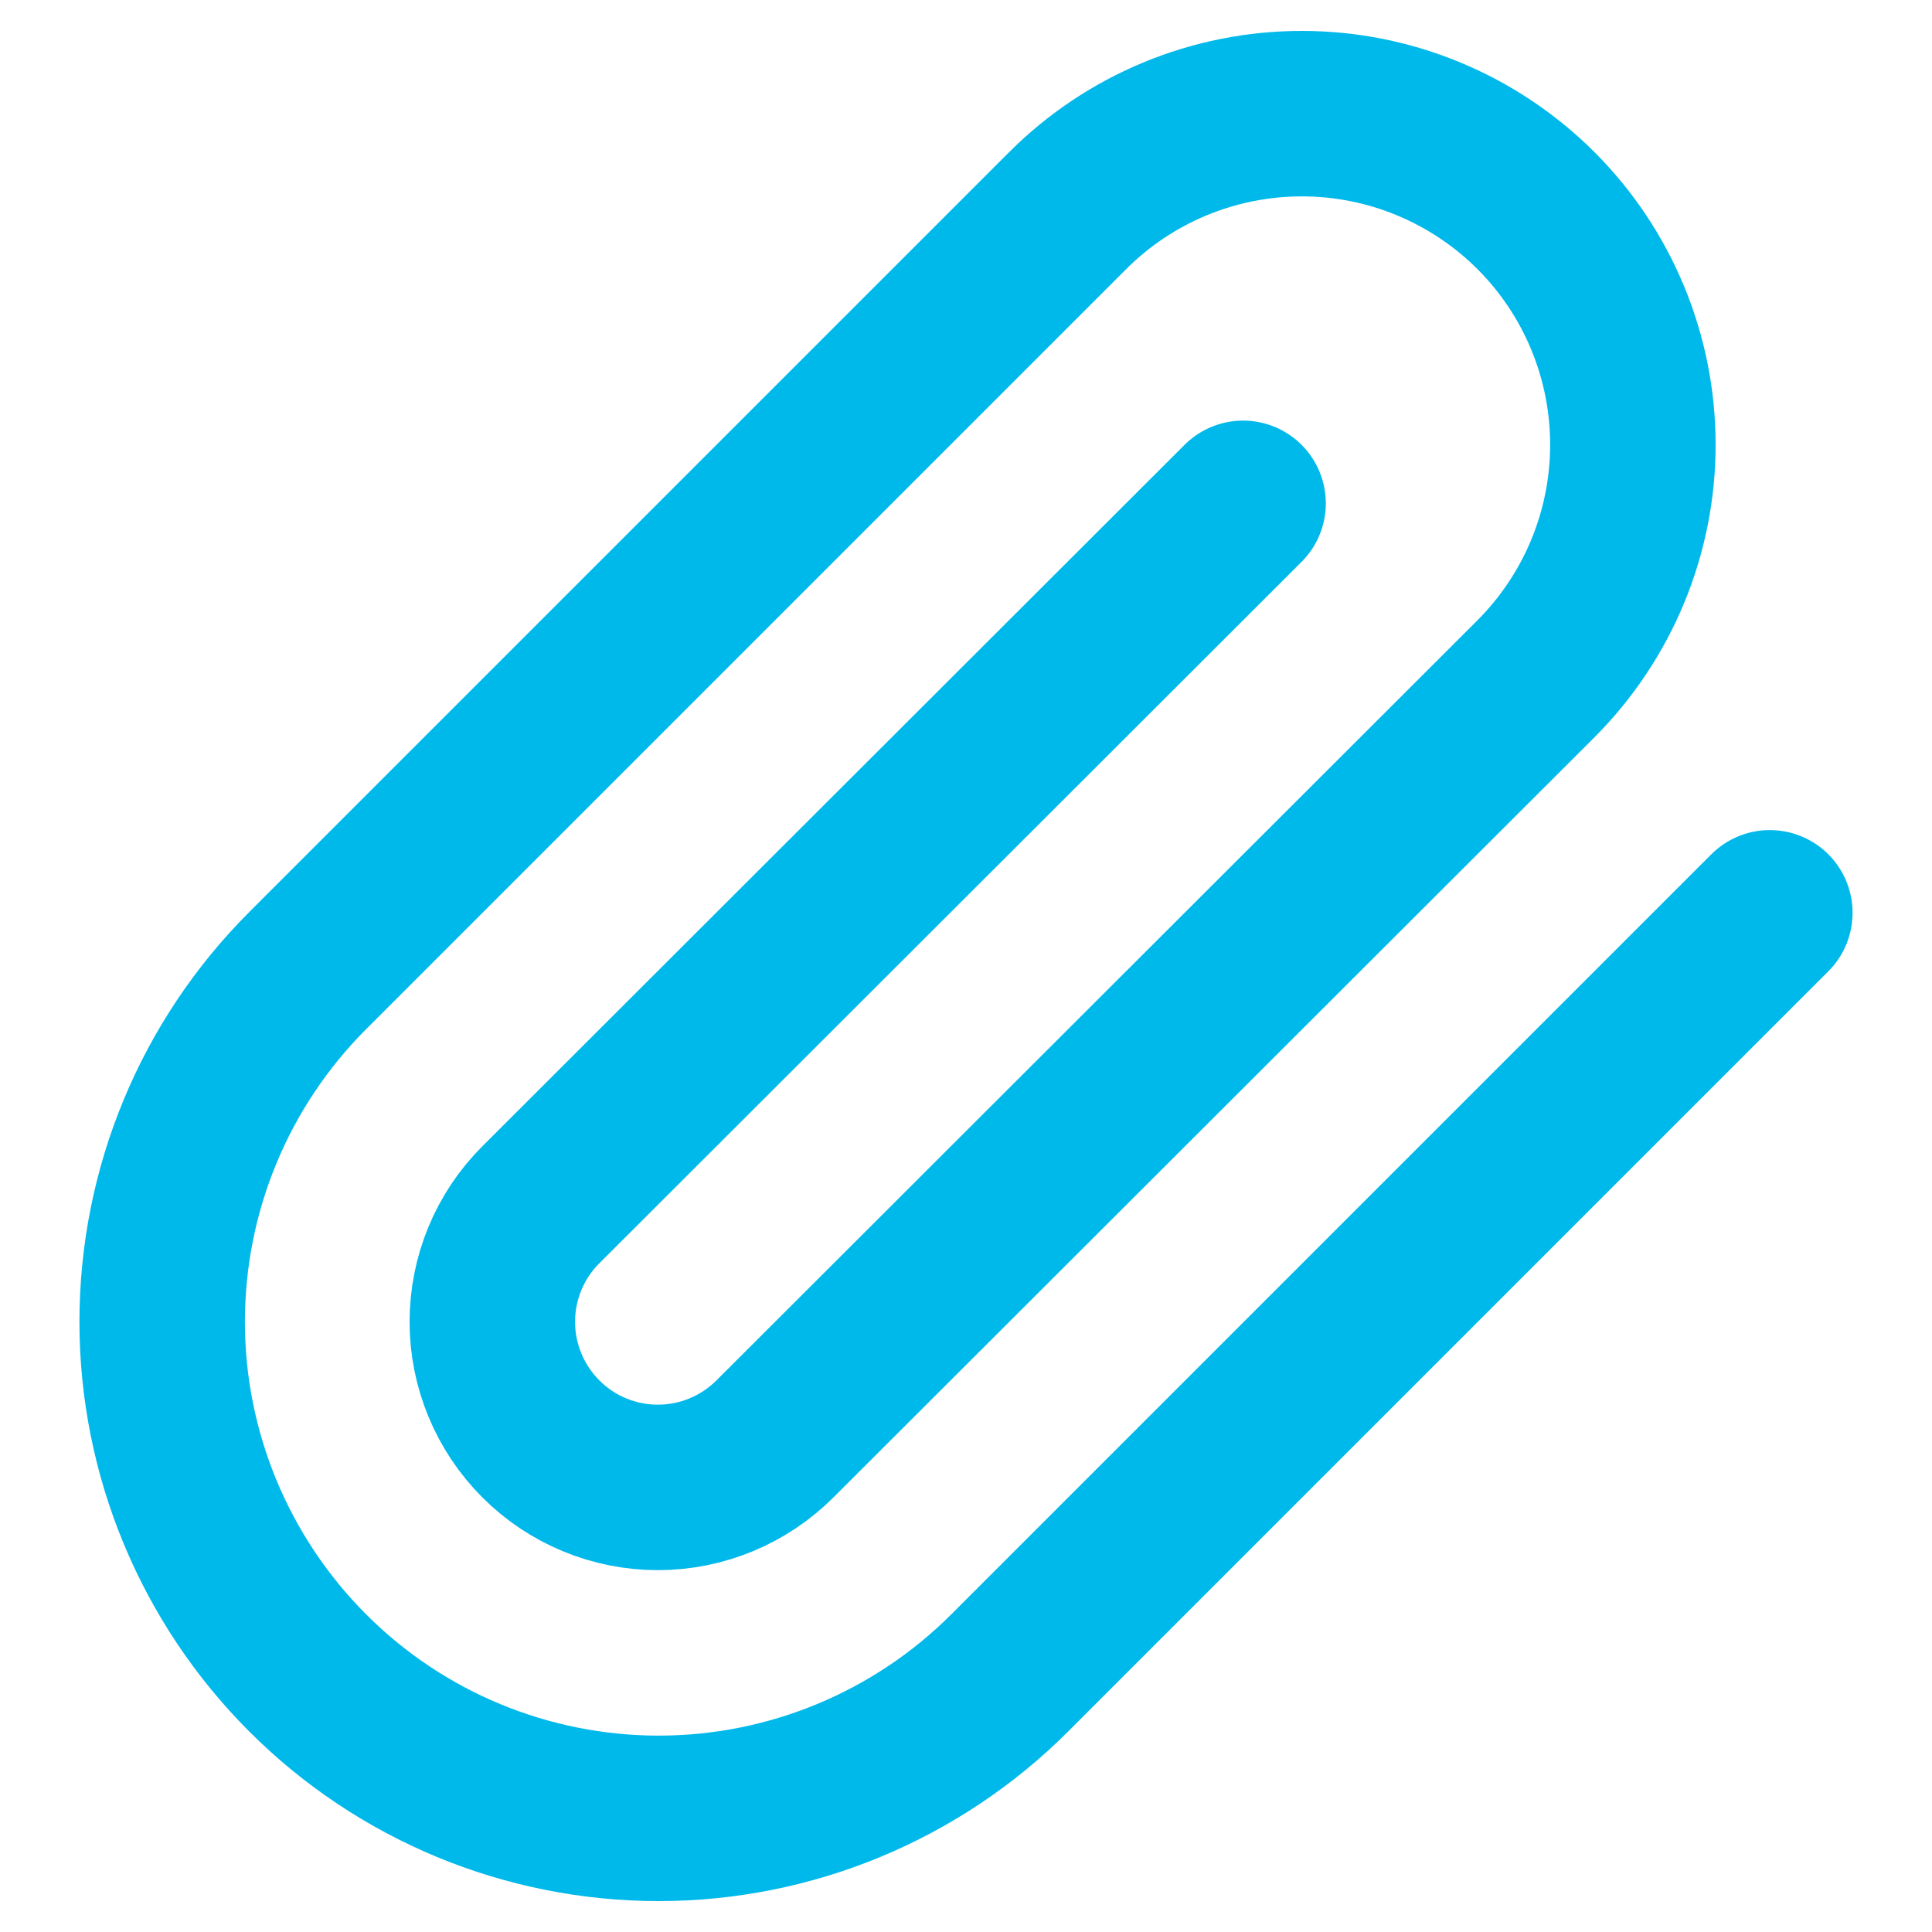
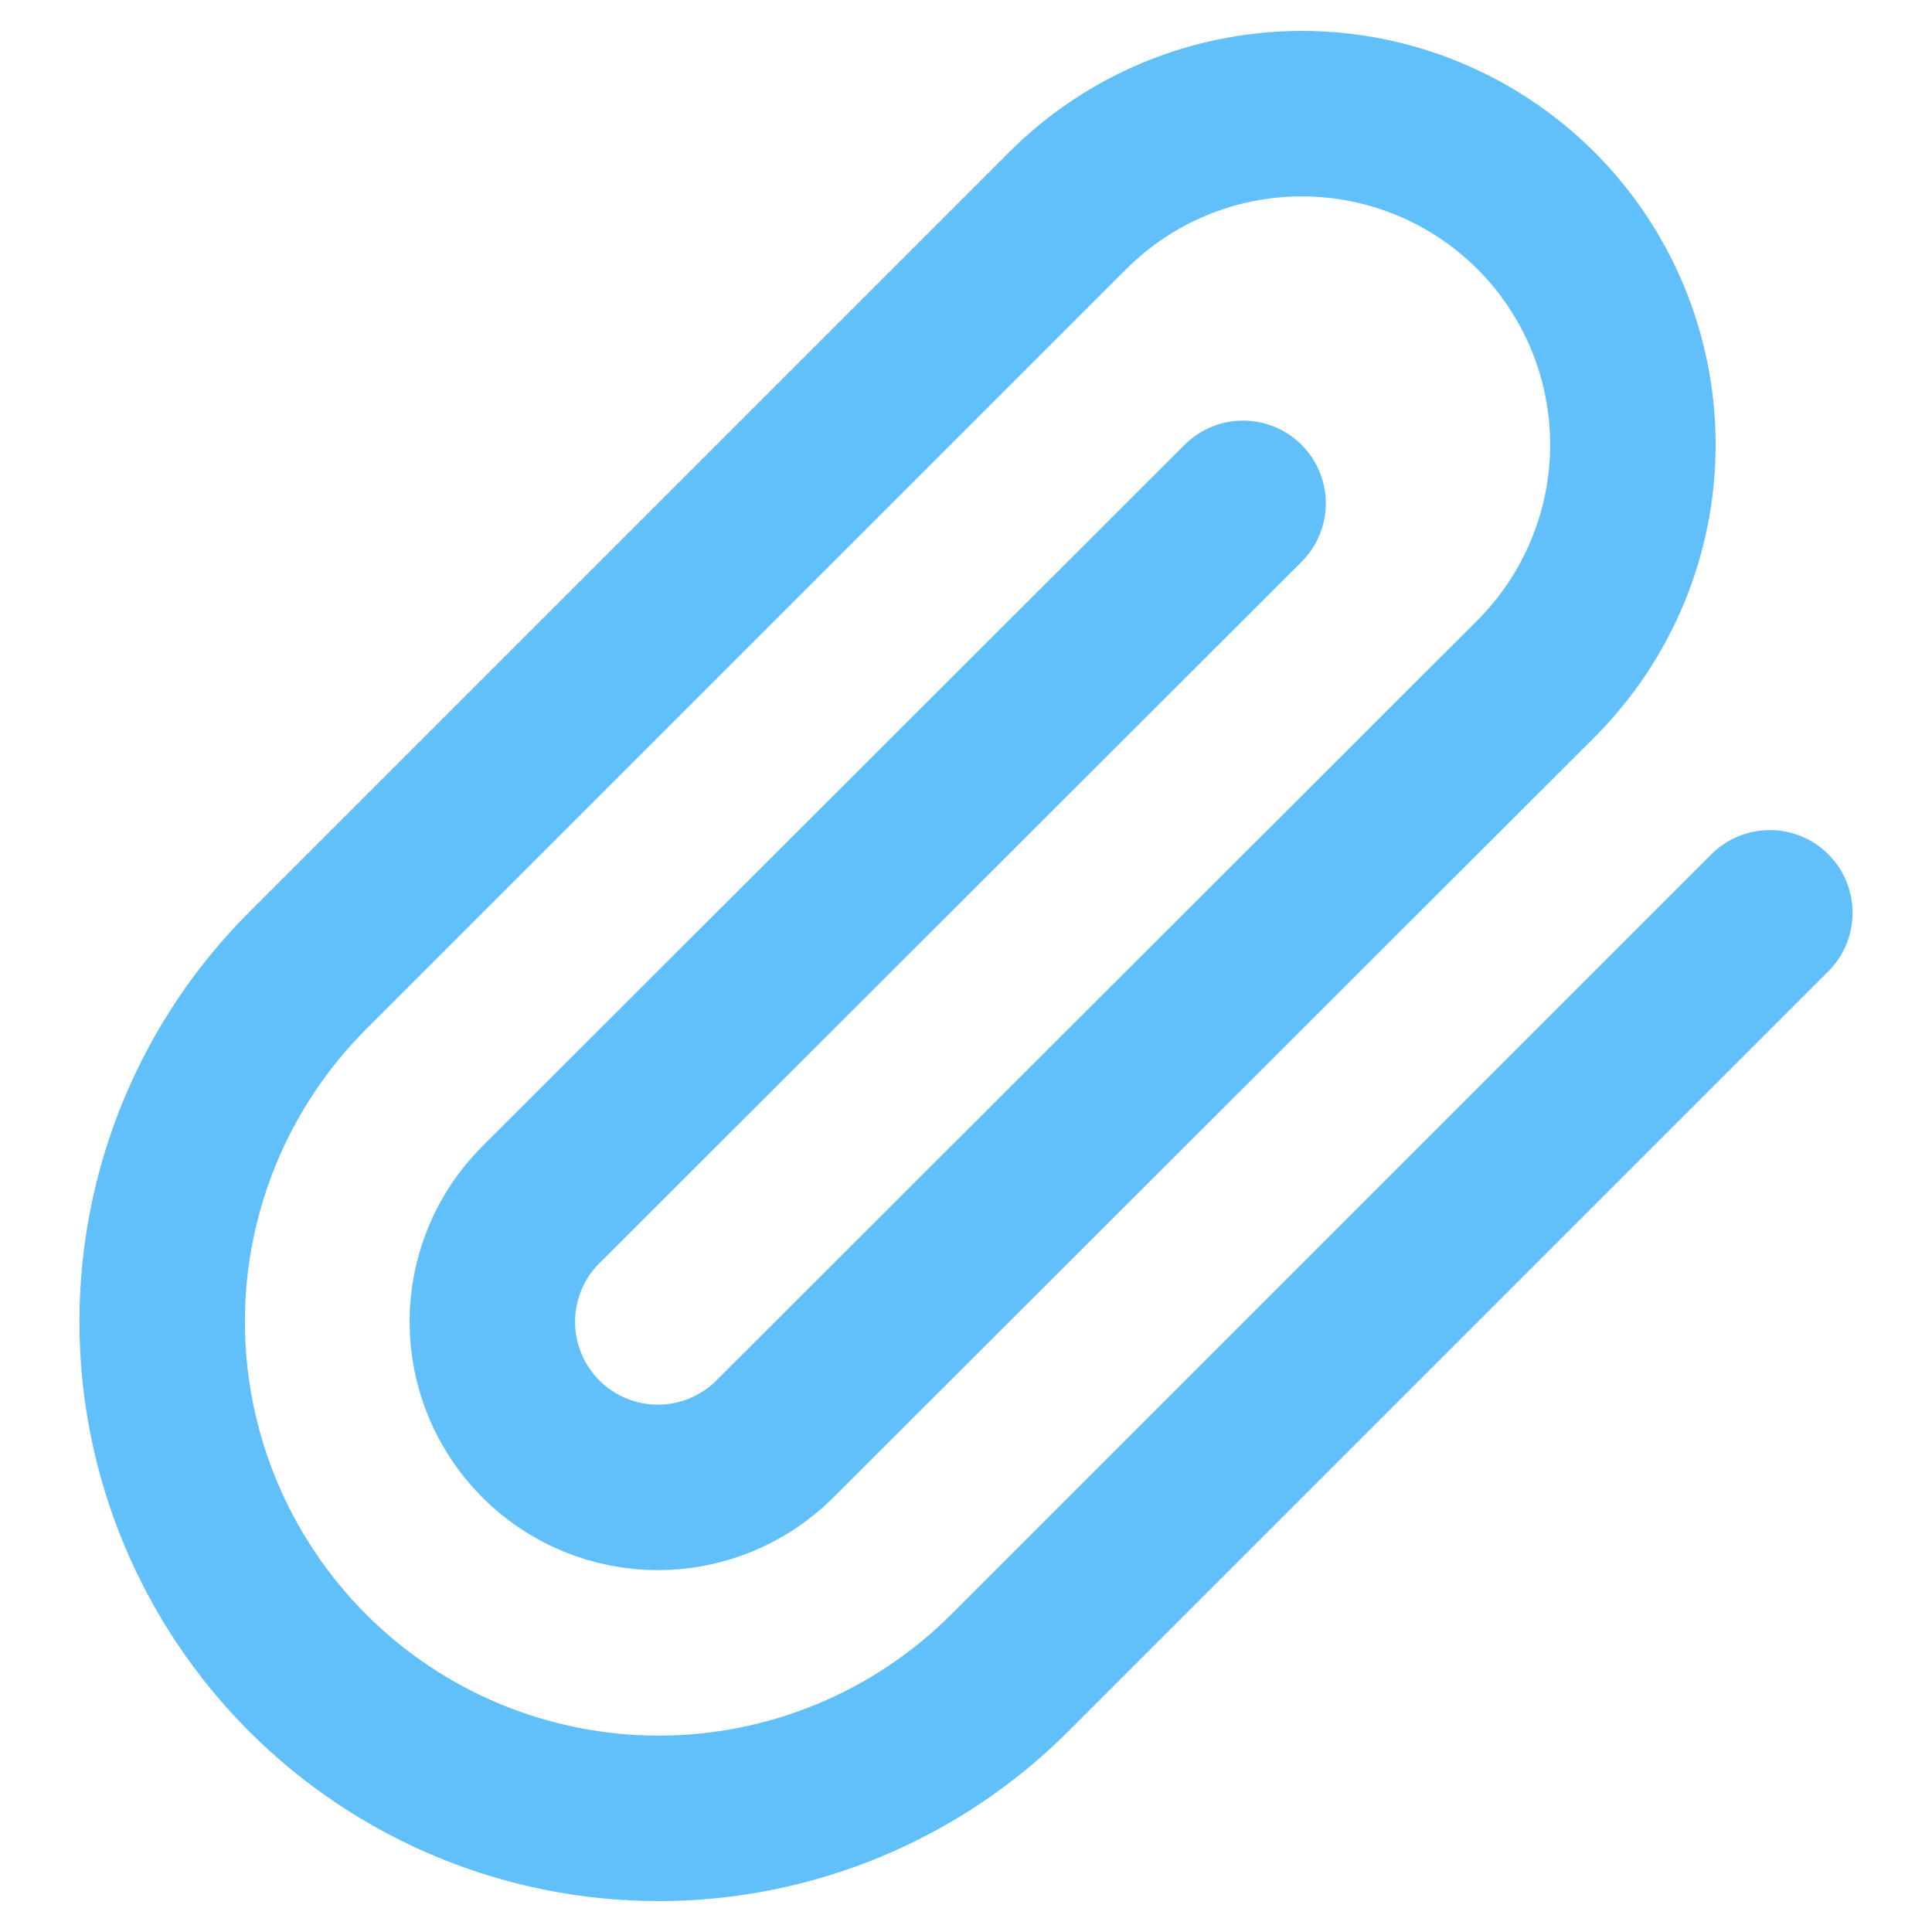
<svg xmlns="http://www.w3.org/2000/svg" width="17" height="17" fill="none" version="1.1" viewBox="0 0 17 17">
-   <path d="m15.573 8.032-6.688 6.688c-0.819 0.819-1.931 1.28-3.089 1.28-1.159 0-2.27-0.46-3.089-1.28s-1.28-1.931-1.28-3.089c0-1.159 0.46-2.27 1.28-3.09l6.688-6.688c0.546-0.546 1.287-0.853 2.06-0.853s1.513 0.307 2.06 0.853c0.546 0.546 0.853 1.287 0.853 2.06s-0.307 1.513-0.853 2.06l-6.696 6.688c-0.273 0.273-0.644 0.427-1.03 0.427-0.386 0-0.757-0.153-1.03-0.427-0.273-0.273-0.427-0.644-0.427-1.03 0-0.386 0.153-0.757 0.427-1.03l6.179-6.172" stroke="#00b9eb" stroke-linecap="round" stroke-linejoin="round" stroke-width="1.456" />
+   <path d="m15.573 8.032-6.688 6.688c-0.819 0.819-1.931 1.28-3.089 1.28-1.159 0-2.27-0.46-3.089-1.28s-1.28-1.931-1.28-3.089c0-1.159 0.46-2.27 1.28-3.09l6.688-6.688c0.546-0.546 1.287-0.853 2.06-0.853s1.513 0.307 2.06 0.853c0.546 0.546 0.853 1.287 0.853 2.06s-0.307 1.513-0.853 2.06l-6.696 6.688c-0.273 0.273-0.644 0.427-1.03 0.427-0.386 0-0.757-0.153-1.03-0.427-0.273-0.273-0.427-0.644-0.427-1.03 0-0.386 0.153-0.757 0.427-1.03l6.179-6.172" stroke="#61C0FA" stroke-linecap="round" stroke-linejoin="round" stroke-width="1.456" />
</svg>
